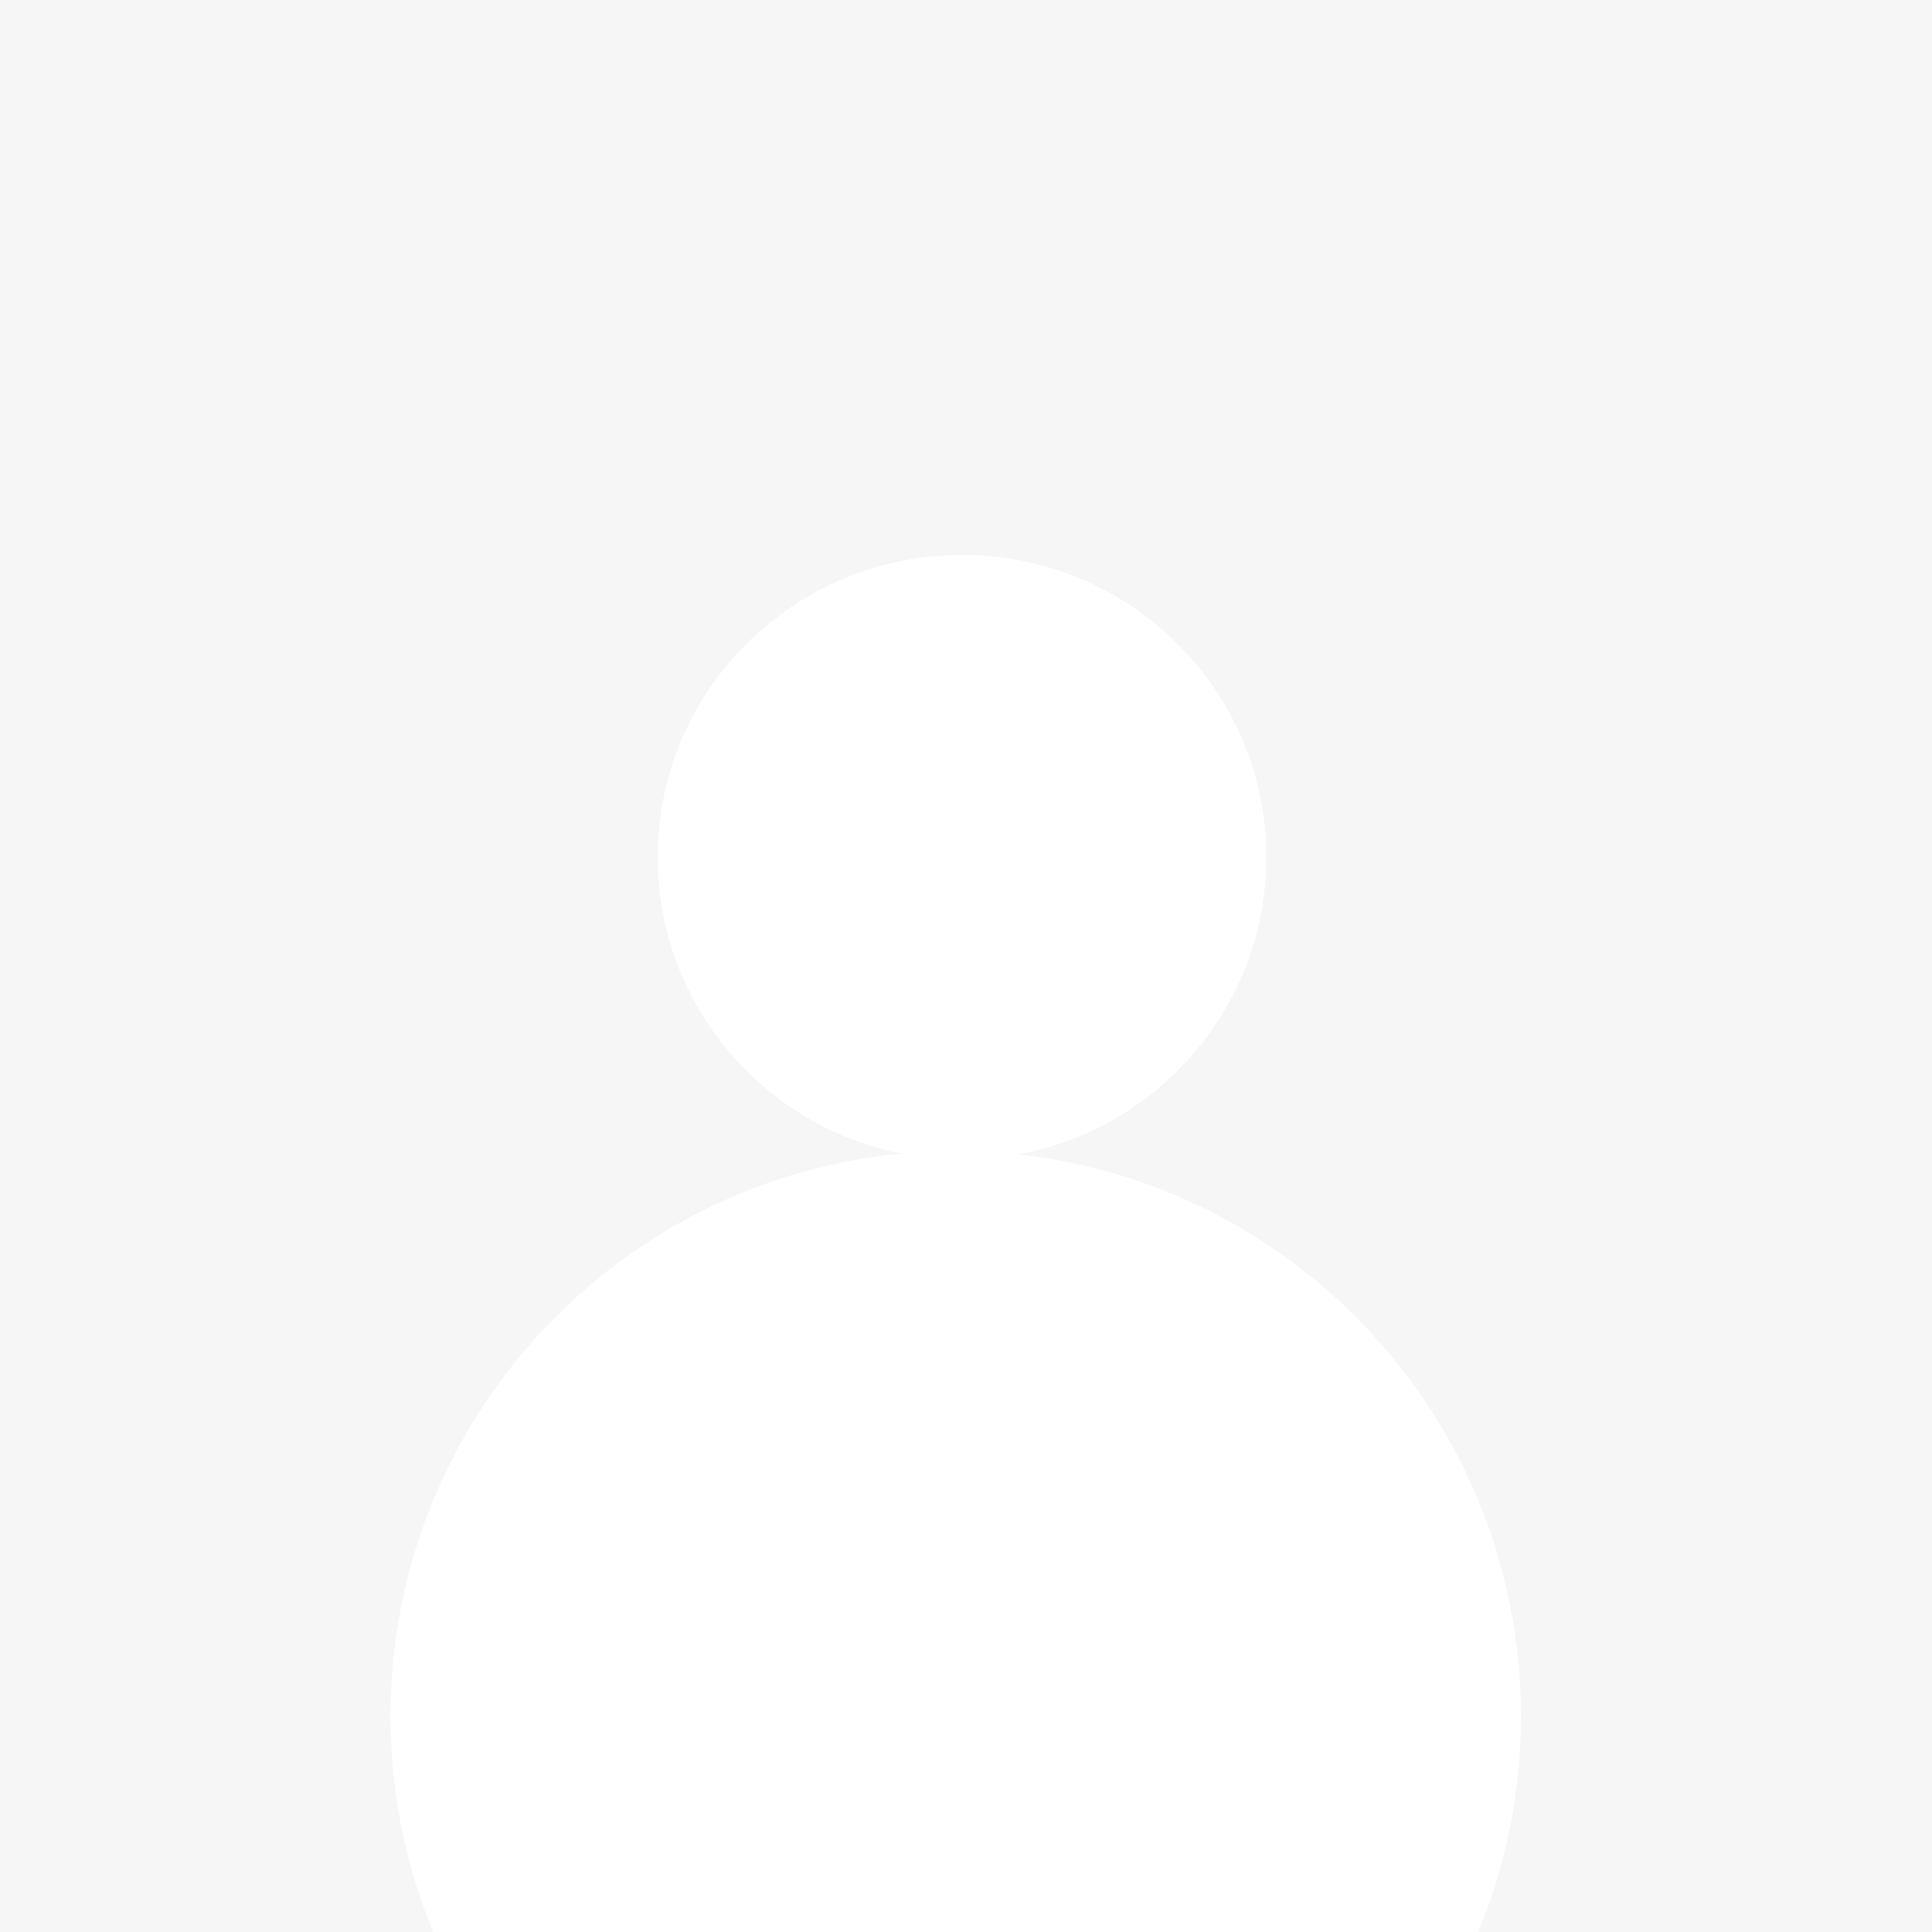
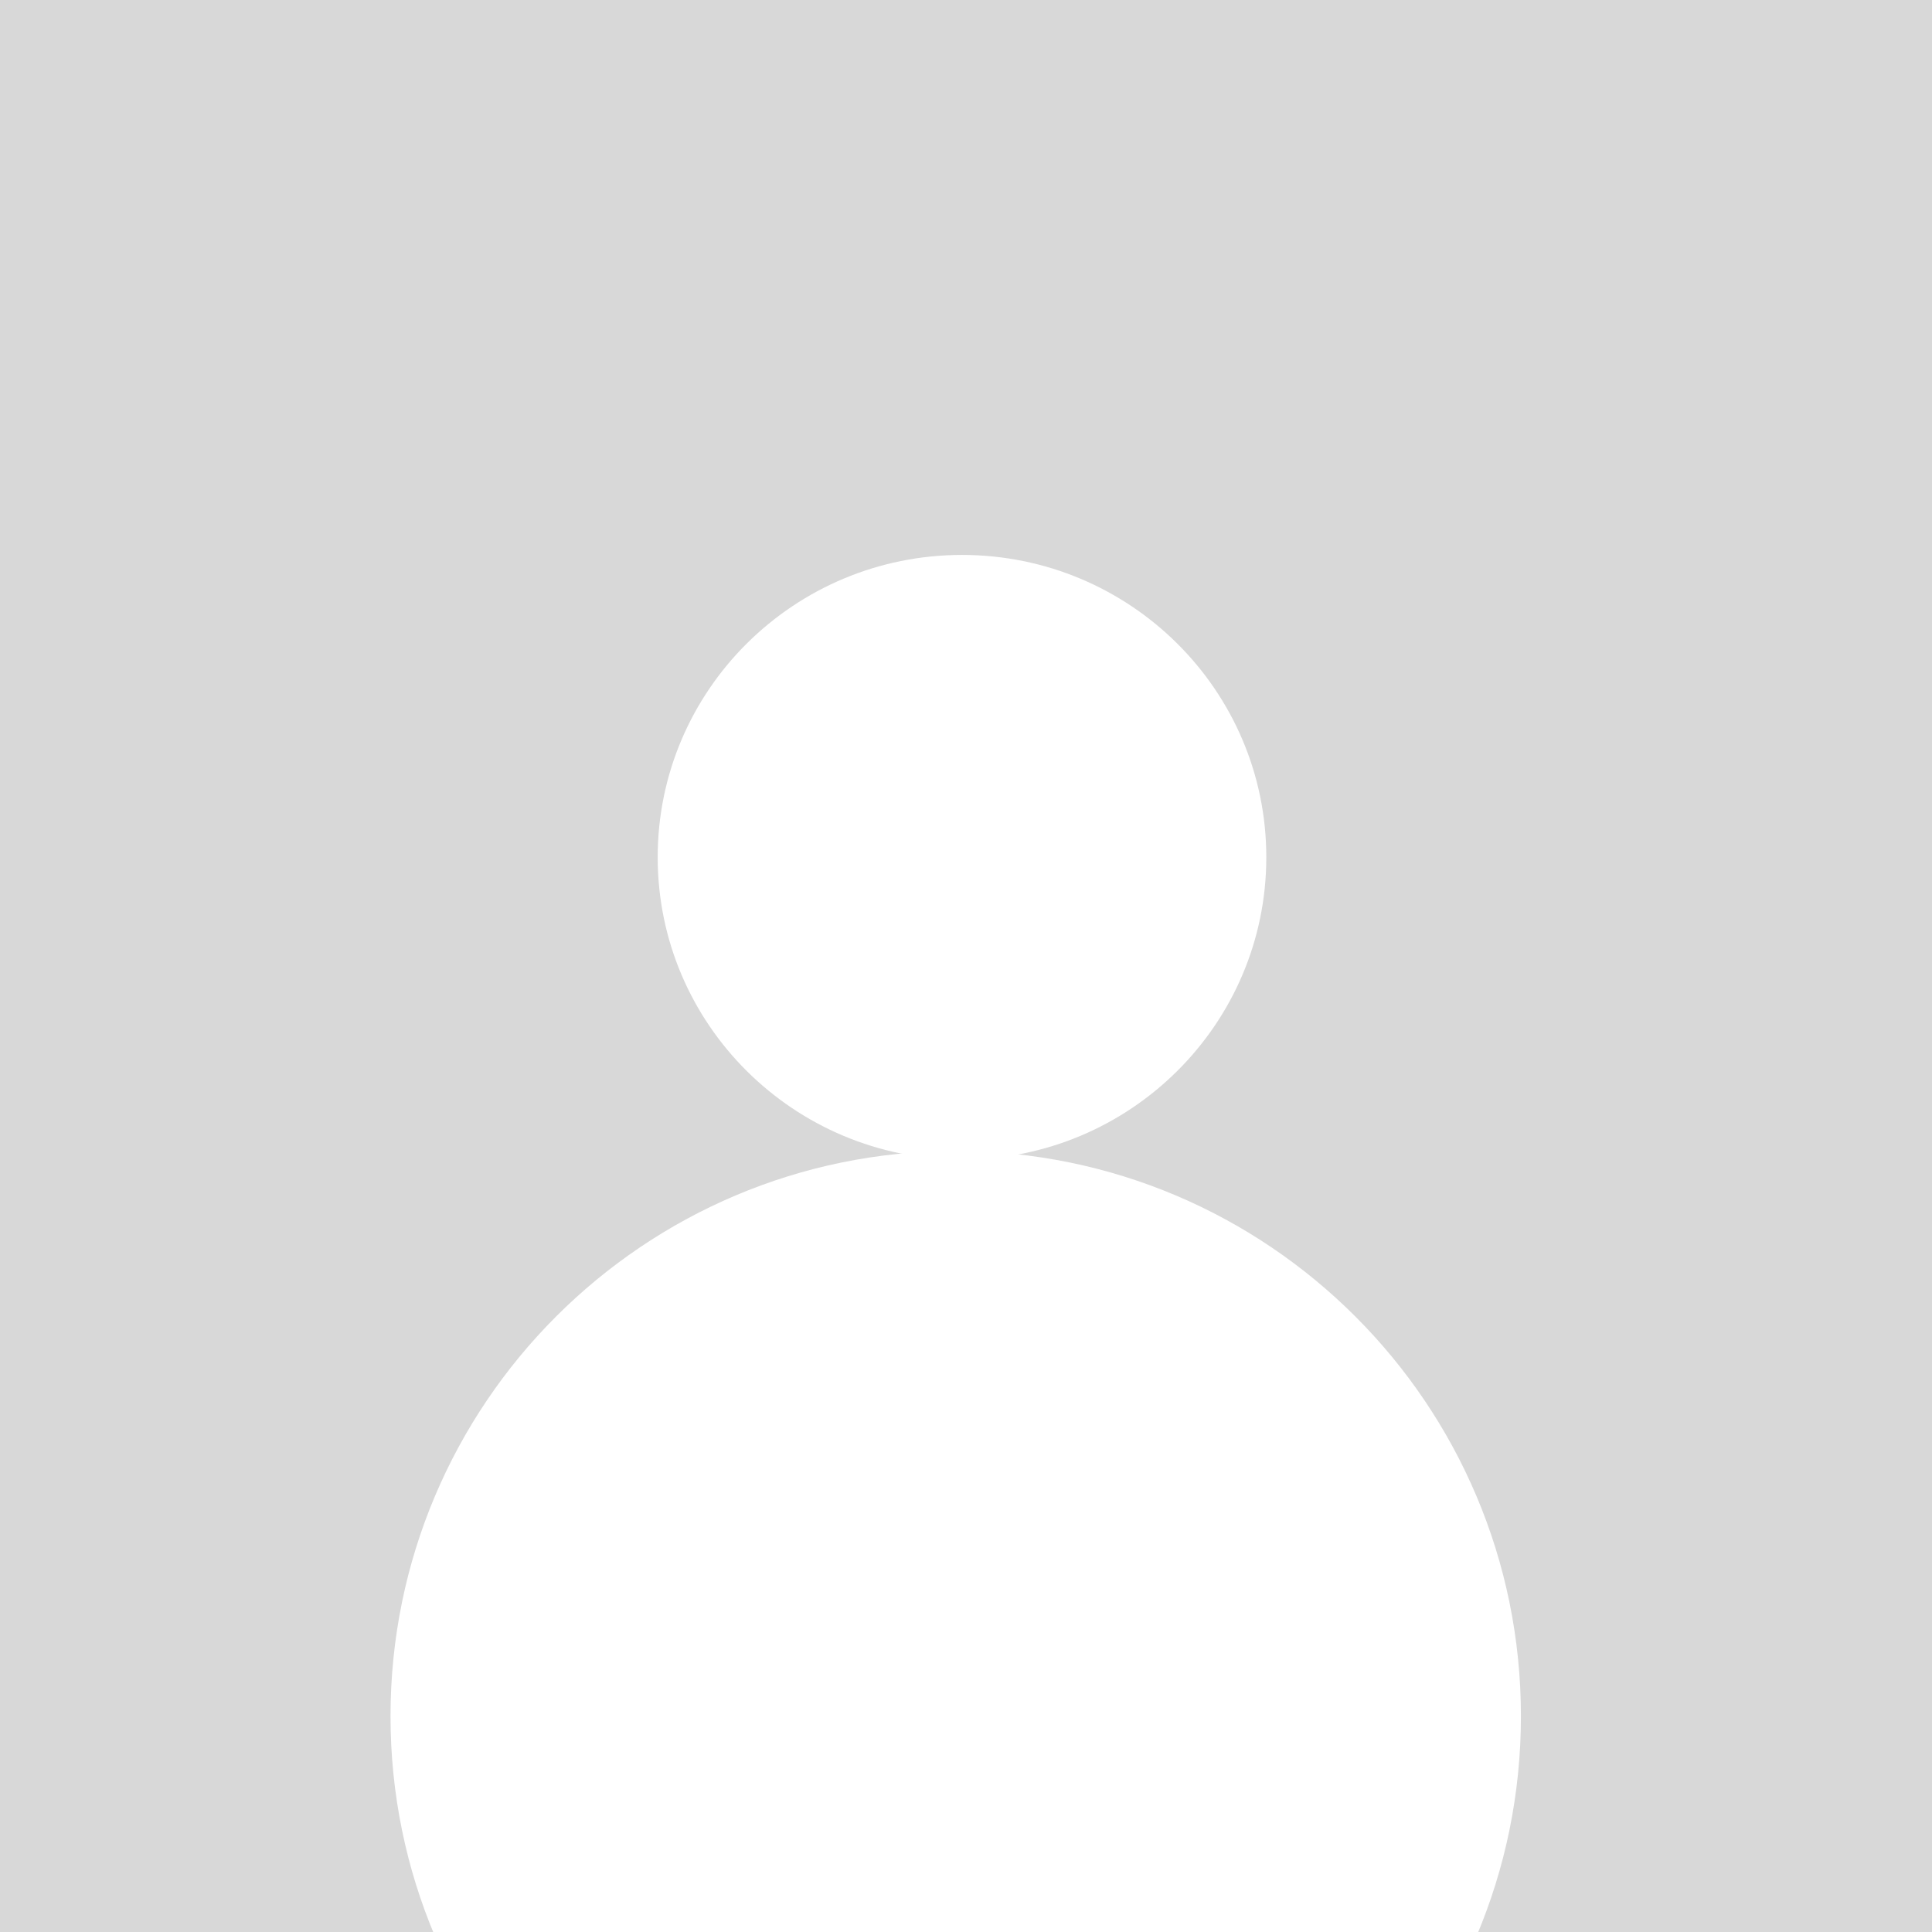
- <svg xmlns="http://www.w3.org/2000/svg" xmlns:xlink="http://www.w3.org/1999/xlink" width="94px" height="94px" viewBox="0 0 94 94" version="1.1">
+ <svg xmlns="http://www.w3.org/2000/svg" xmlns:xlink="http://www.w3.org/1999/xlink" width="100px" height="100px" viewBox="0 0 100 100" version="1.1">
  <defs>
-     <rect id="path-1" x="0" y="0" width="94" height="94" />
+     <rect id="path-1" x="0" y="0" width="100" height="100" />
  </defs>
-   <g id="Page-1" stroke="none" stroke-width="1" fill="none" fill-rule="evenodd">
+   <g id="default_pic" stroke="none" stroke-width="1" fill="none" fill-rule="evenodd">
    <g id="Group">
      <g>
        <mask id="mask-2" fill="white">
          <use xlink:href="#path-1" />
        </mask>
-         <use id="Mask" fill="#FFFFFF" opacity="0.4" xlink:href="#path-1" />
+         <use id="Mask" fill="#000000" opacity="0.1" xlink:href="#path-1" />
        <g mask="url(#mask-2)" fill="#FFFFFF">
-           <g transform="translate(19, 27)">
-             <circle id="Oval-2" cx="27.5" cy="56.5" r="27.5" />
-             <ellipse id="Oval-2-Copy" cx="27.806" cy="14.71" rx="14.806" ry="14.71" />
+           <g transform="translate(20.21277, 28.7234)">
+             <circle id="Oval-2" cx="29.255" cy="60.106" r="29.255" />
+             <ellipse id="Oval-2-Copy" cx="29.58" cy="15.649" rx="15.751" ry="15.649" />
          </g>
        </g>
      </g>
    </g>
  </g>
</svg>
